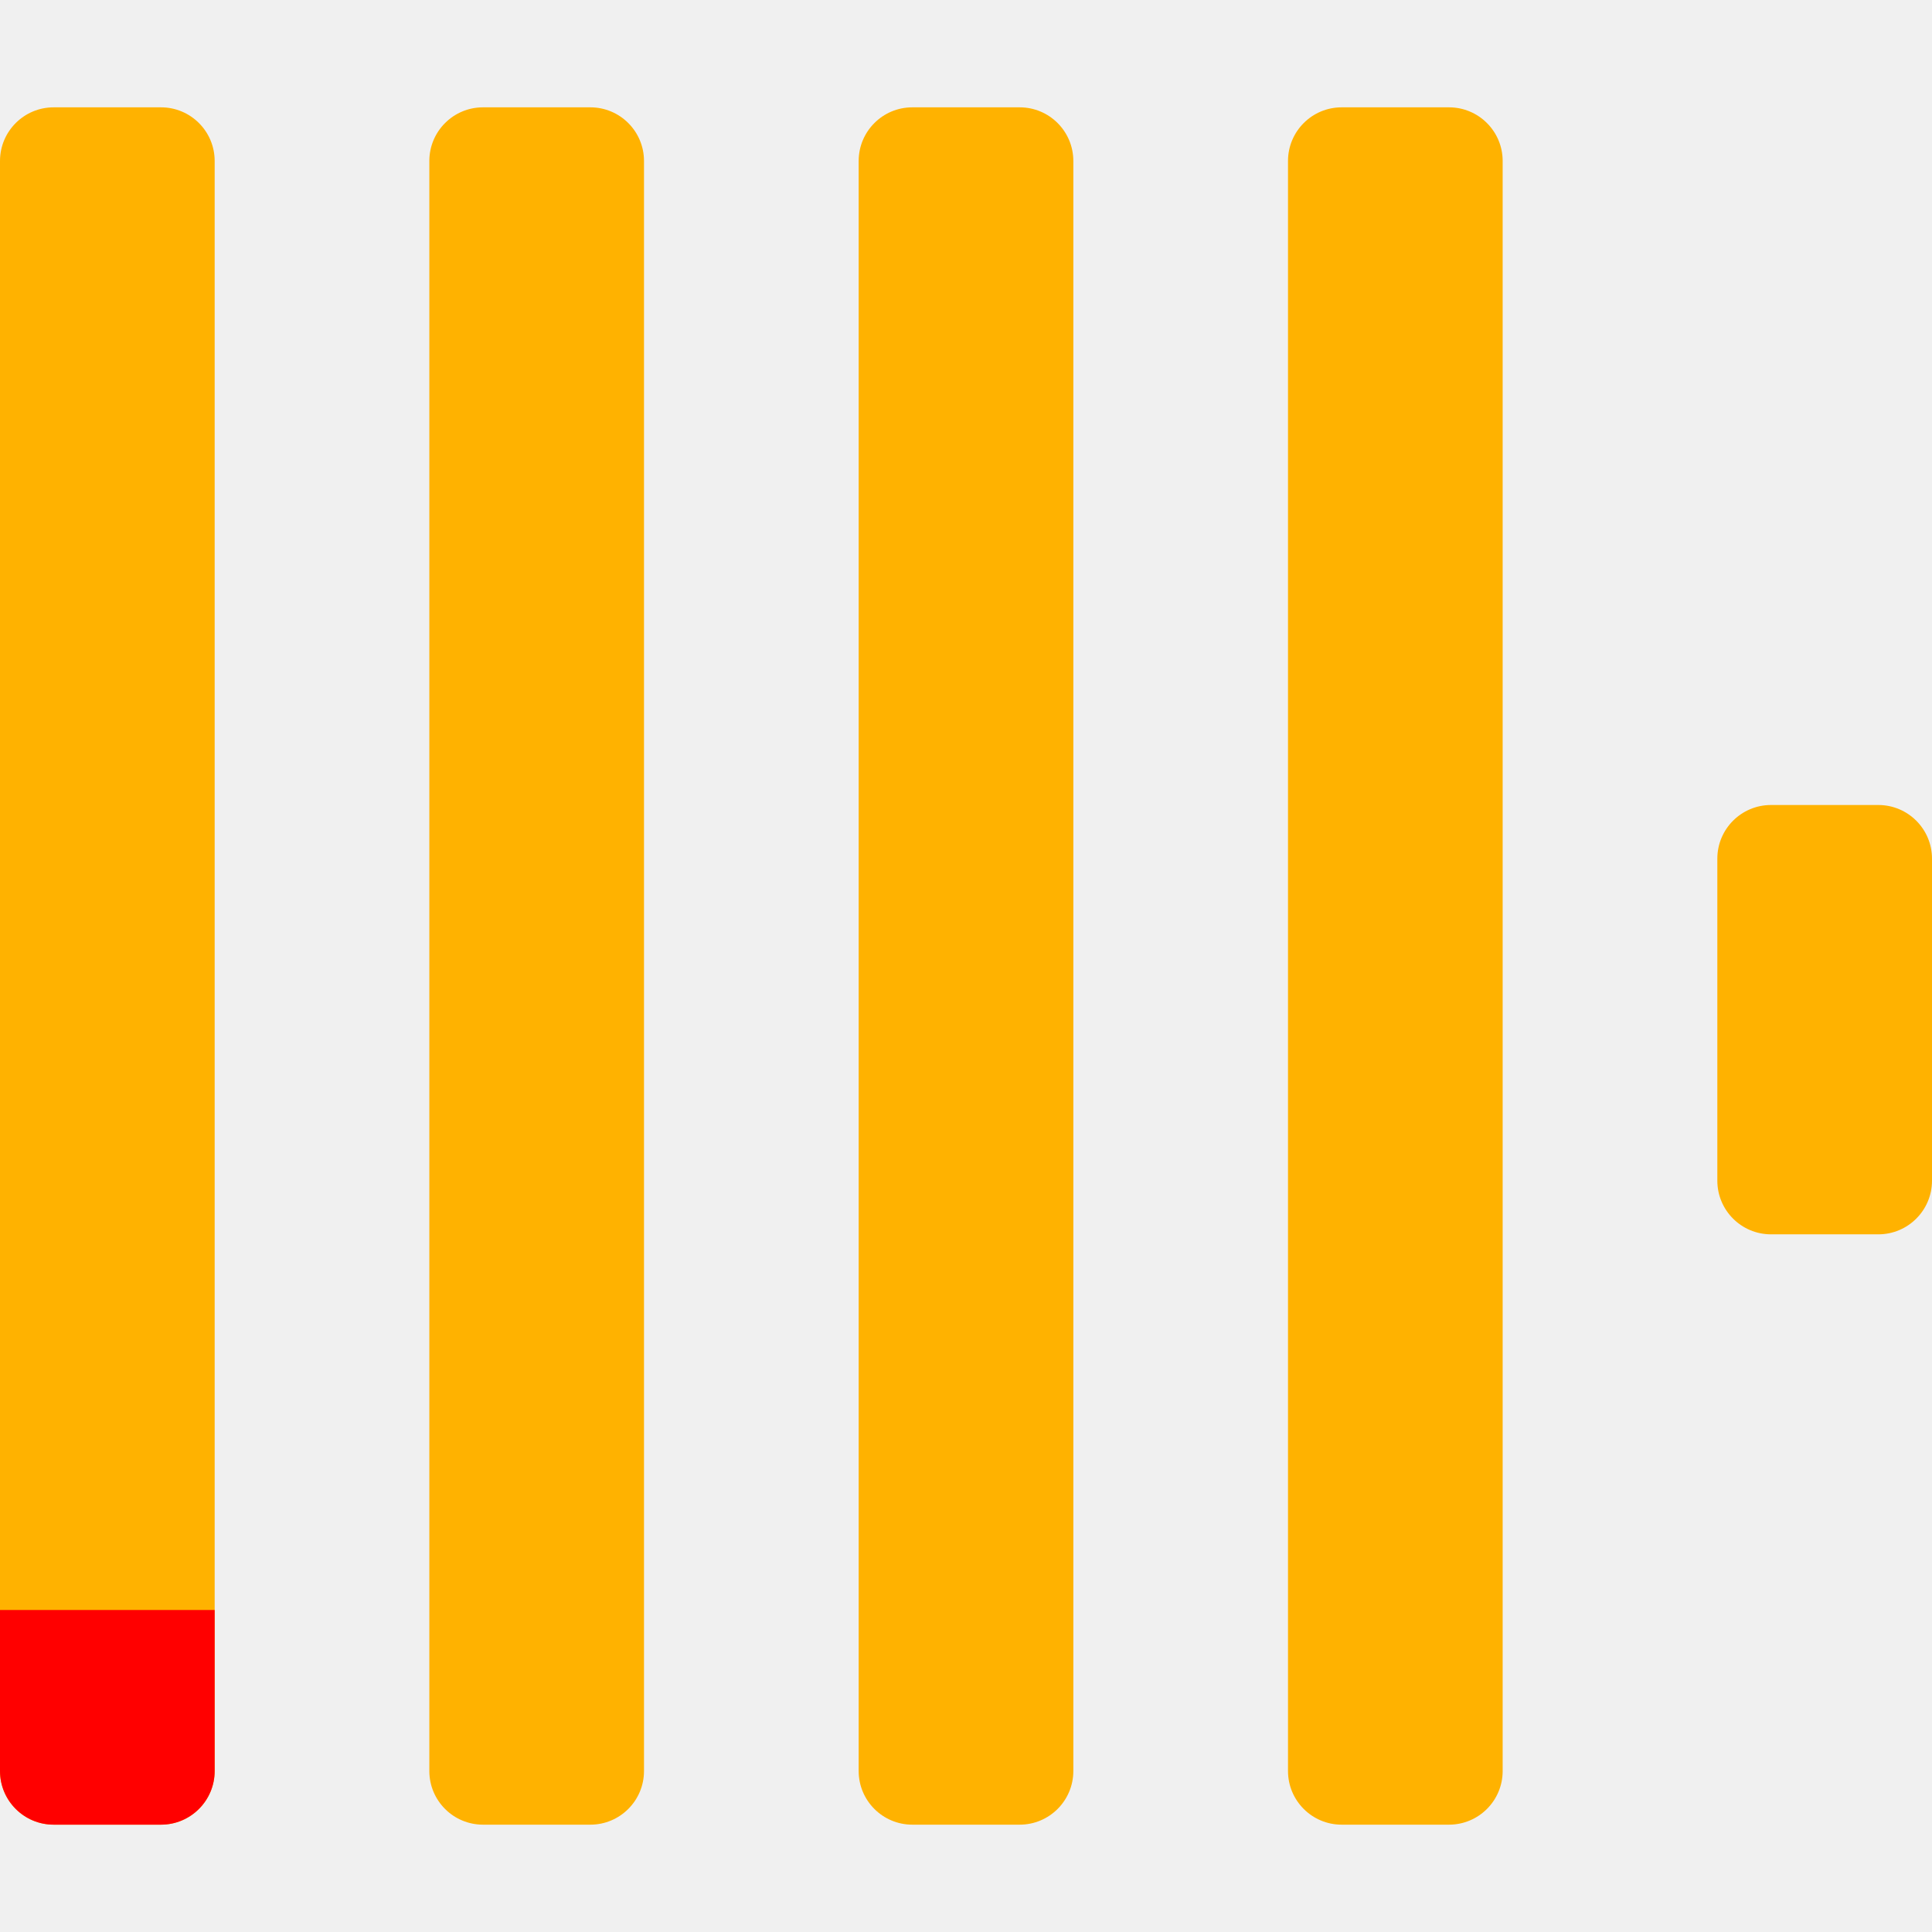
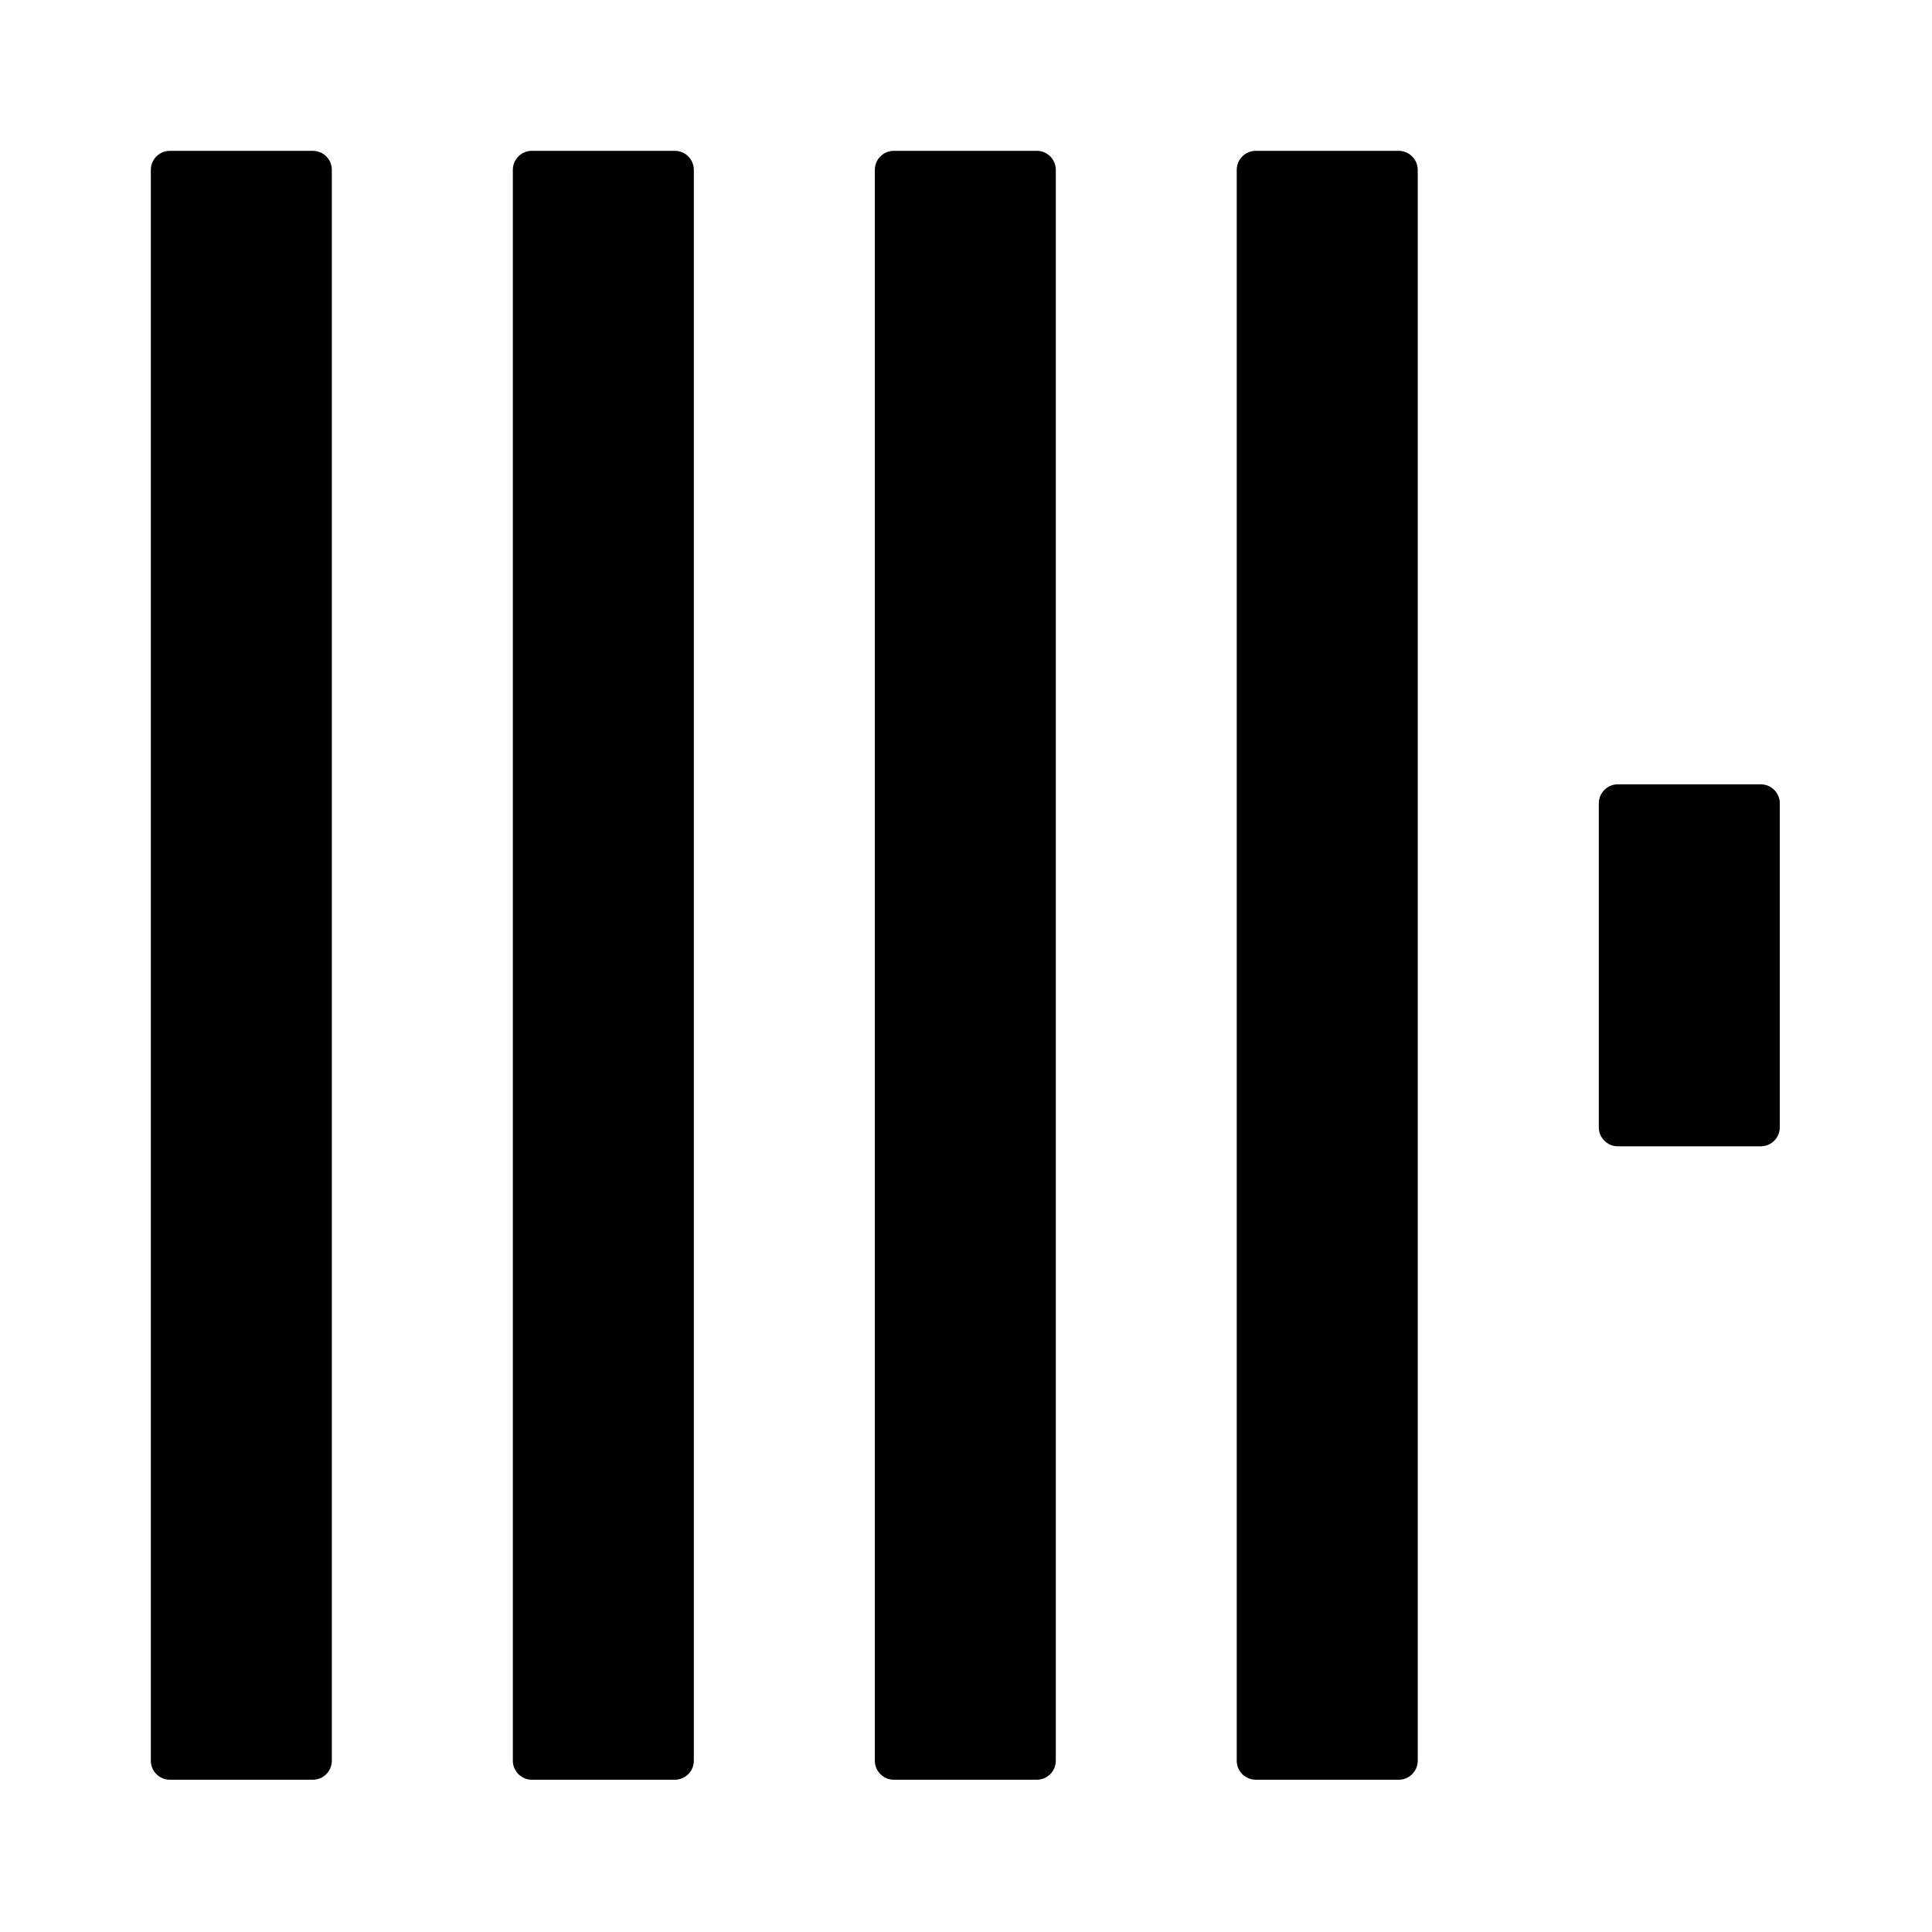
- <svg xmlns="http://www.w3.org/2000/svg" width="36" height="36" viewBox="0 0 36 36" fill="none">
-   <rect y="2" width="4" height="32" rx="1" fill="#FFB200" />
-   <path d="M0 30H4V33C4 33.552 3.552 34 3 34H1C0.448 34 0 33.552 0 33V30Z" fill="#FF0000" />
-   <rect x="8" y="2" width="4" height="32" rx="1" fill="#FFB200" />
-   <rect x="16" y="2" width="4" height="32" rx="1" fill="#FFB200" />
-   <rect x="24" y="2" width="4" height="32" rx="1" fill="#FFB200" />
-   <rect x="32" y="15" width="4" height="8" rx="1" fill="#FFB200" />
+ <svg xmlns="http://www.w3.org/2000/svg" width="97" height="97" viewBox="0 0 97 97" fill="none">
+   <rect width="97" height="97" fill="white" />
+   <rect x="7.573" y="7.573" width="9.087" height="81.782" rx="0.956" fill="#000000" />
+   <rect x="25.748" y="7.573" width="9.087" height="81.782" rx="0.956" fill="#000000" />
+   <rect x="43.922" y="7.573" width="9.087" height="81.782" rx="0.956" fill="#000000" />
+   <rect x="62.093" y="7.573" width="9.087" height="81.782" rx="0.956" fill="#000000" />
+   <rect x="80.272" y="39.379" width="9.087" height="18.174" rx="0.956" fill="#000000" />
</svg>
